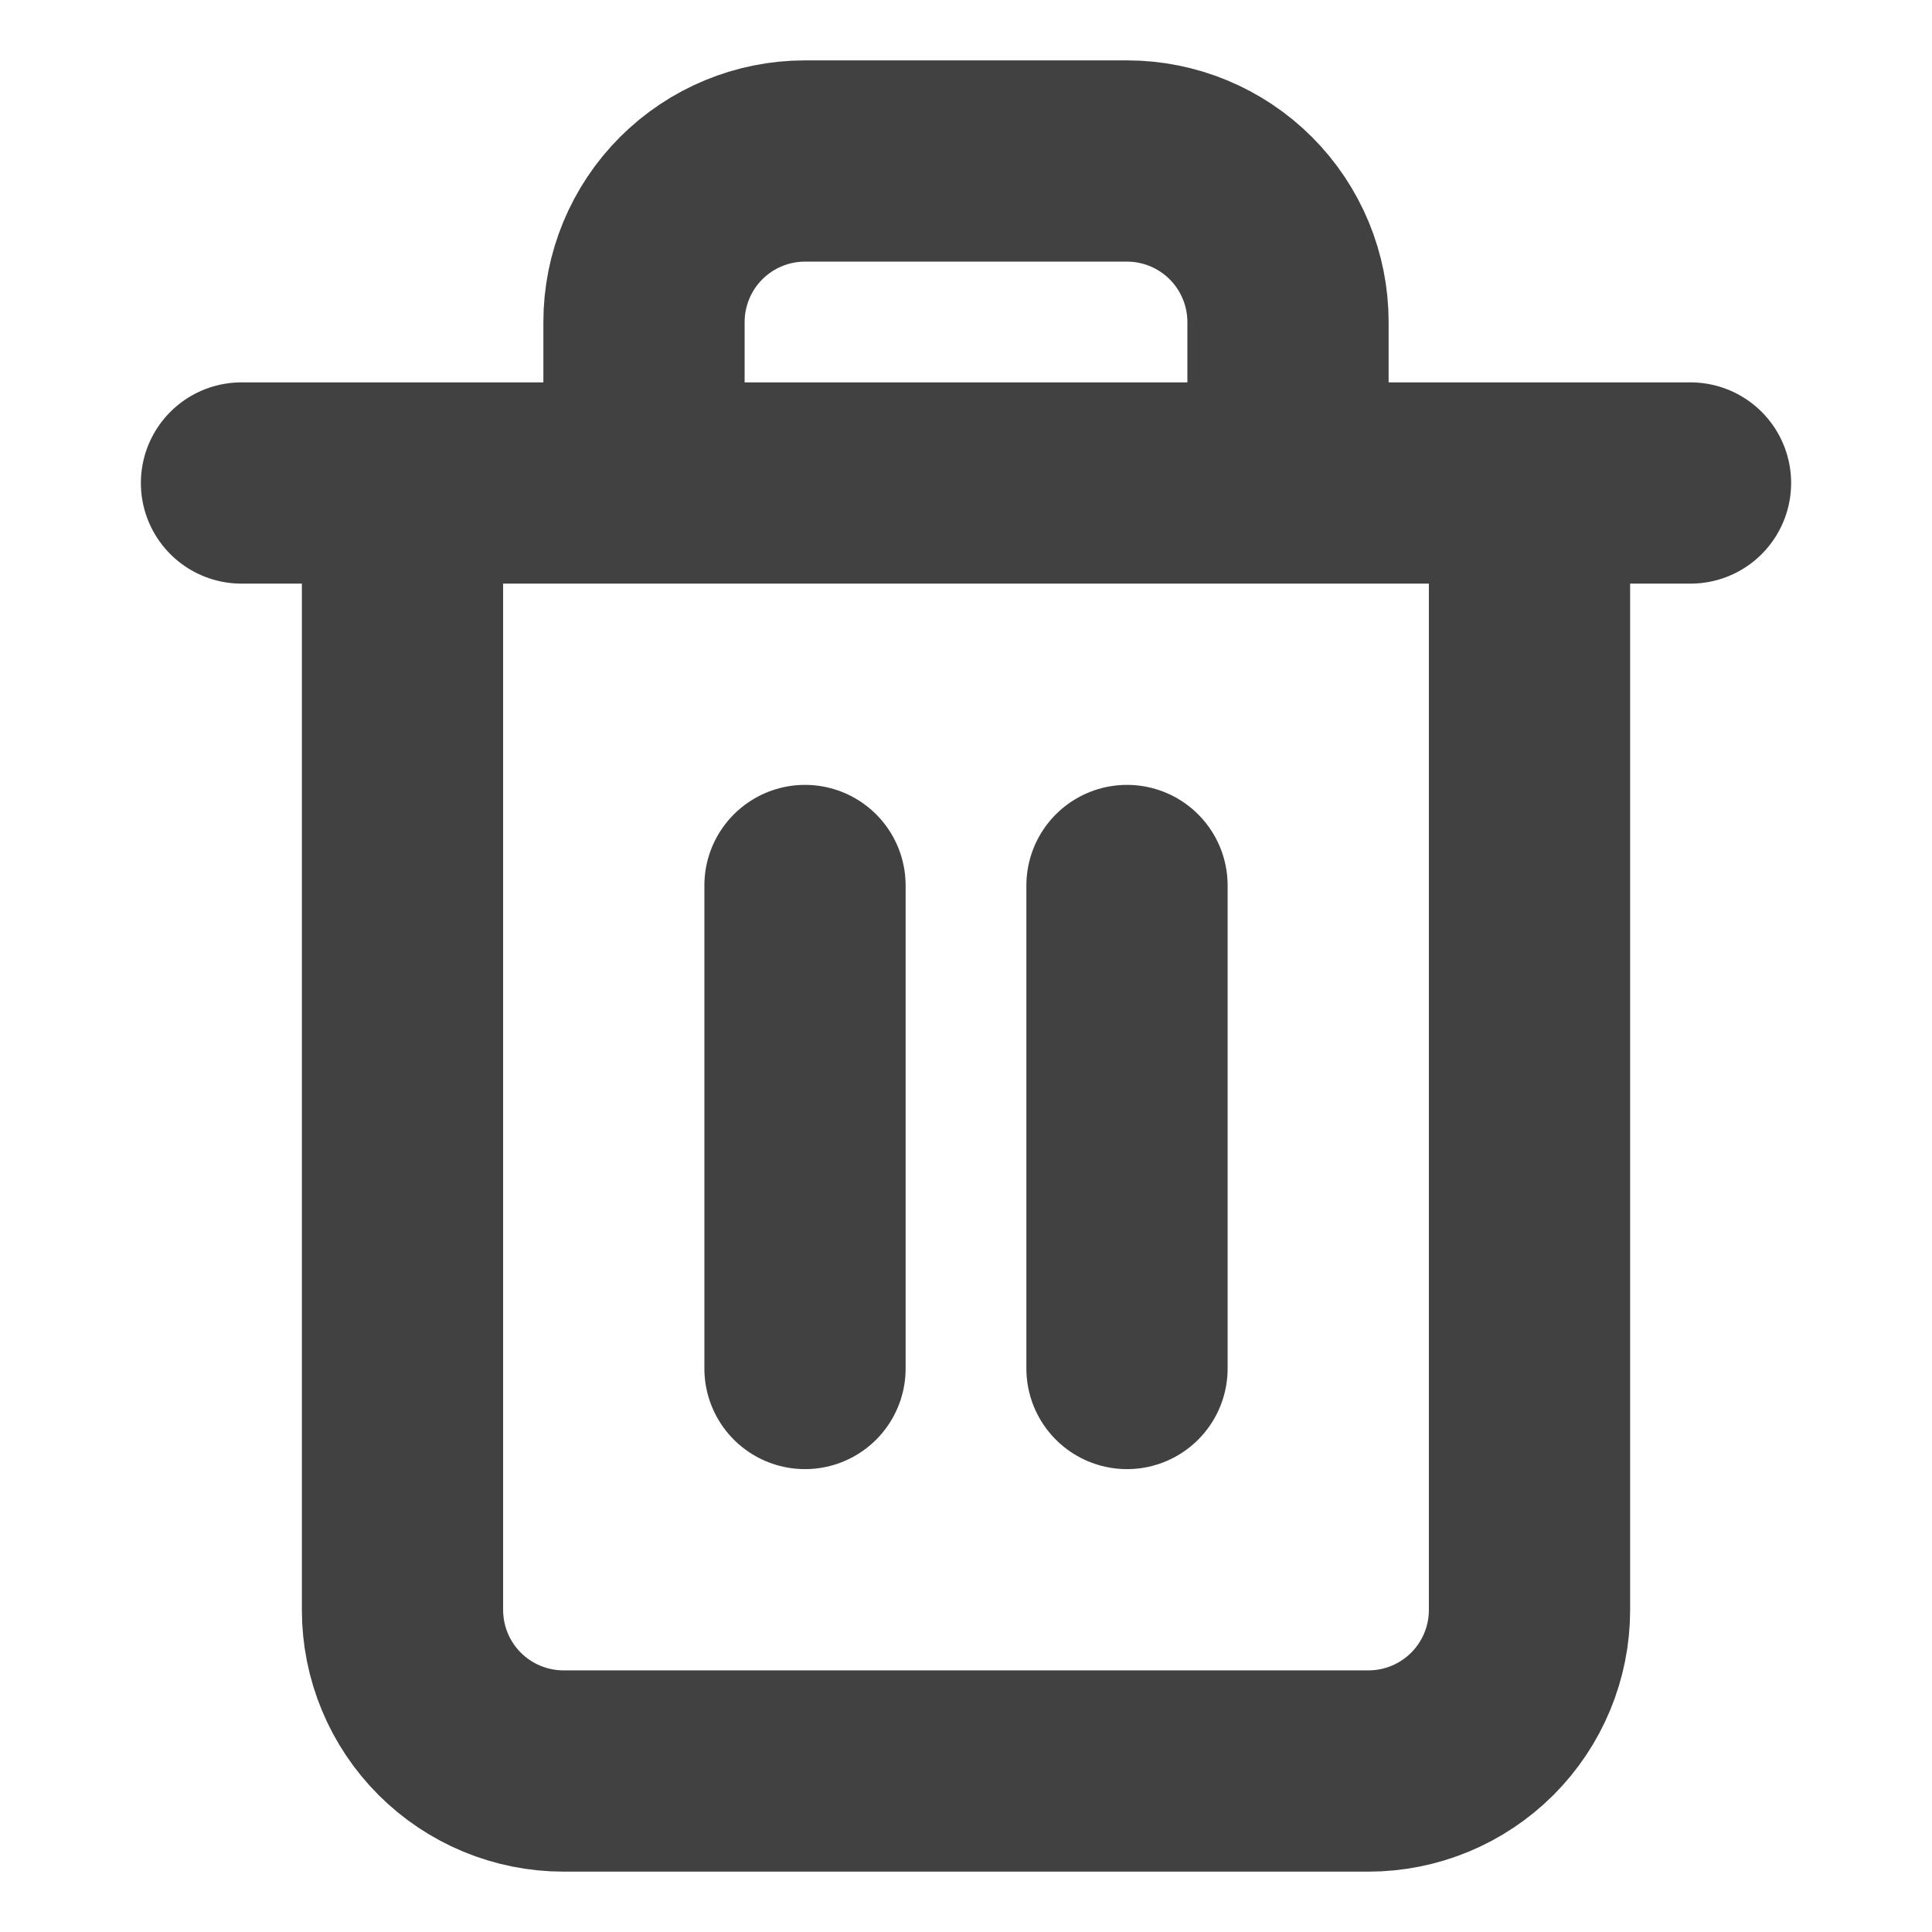
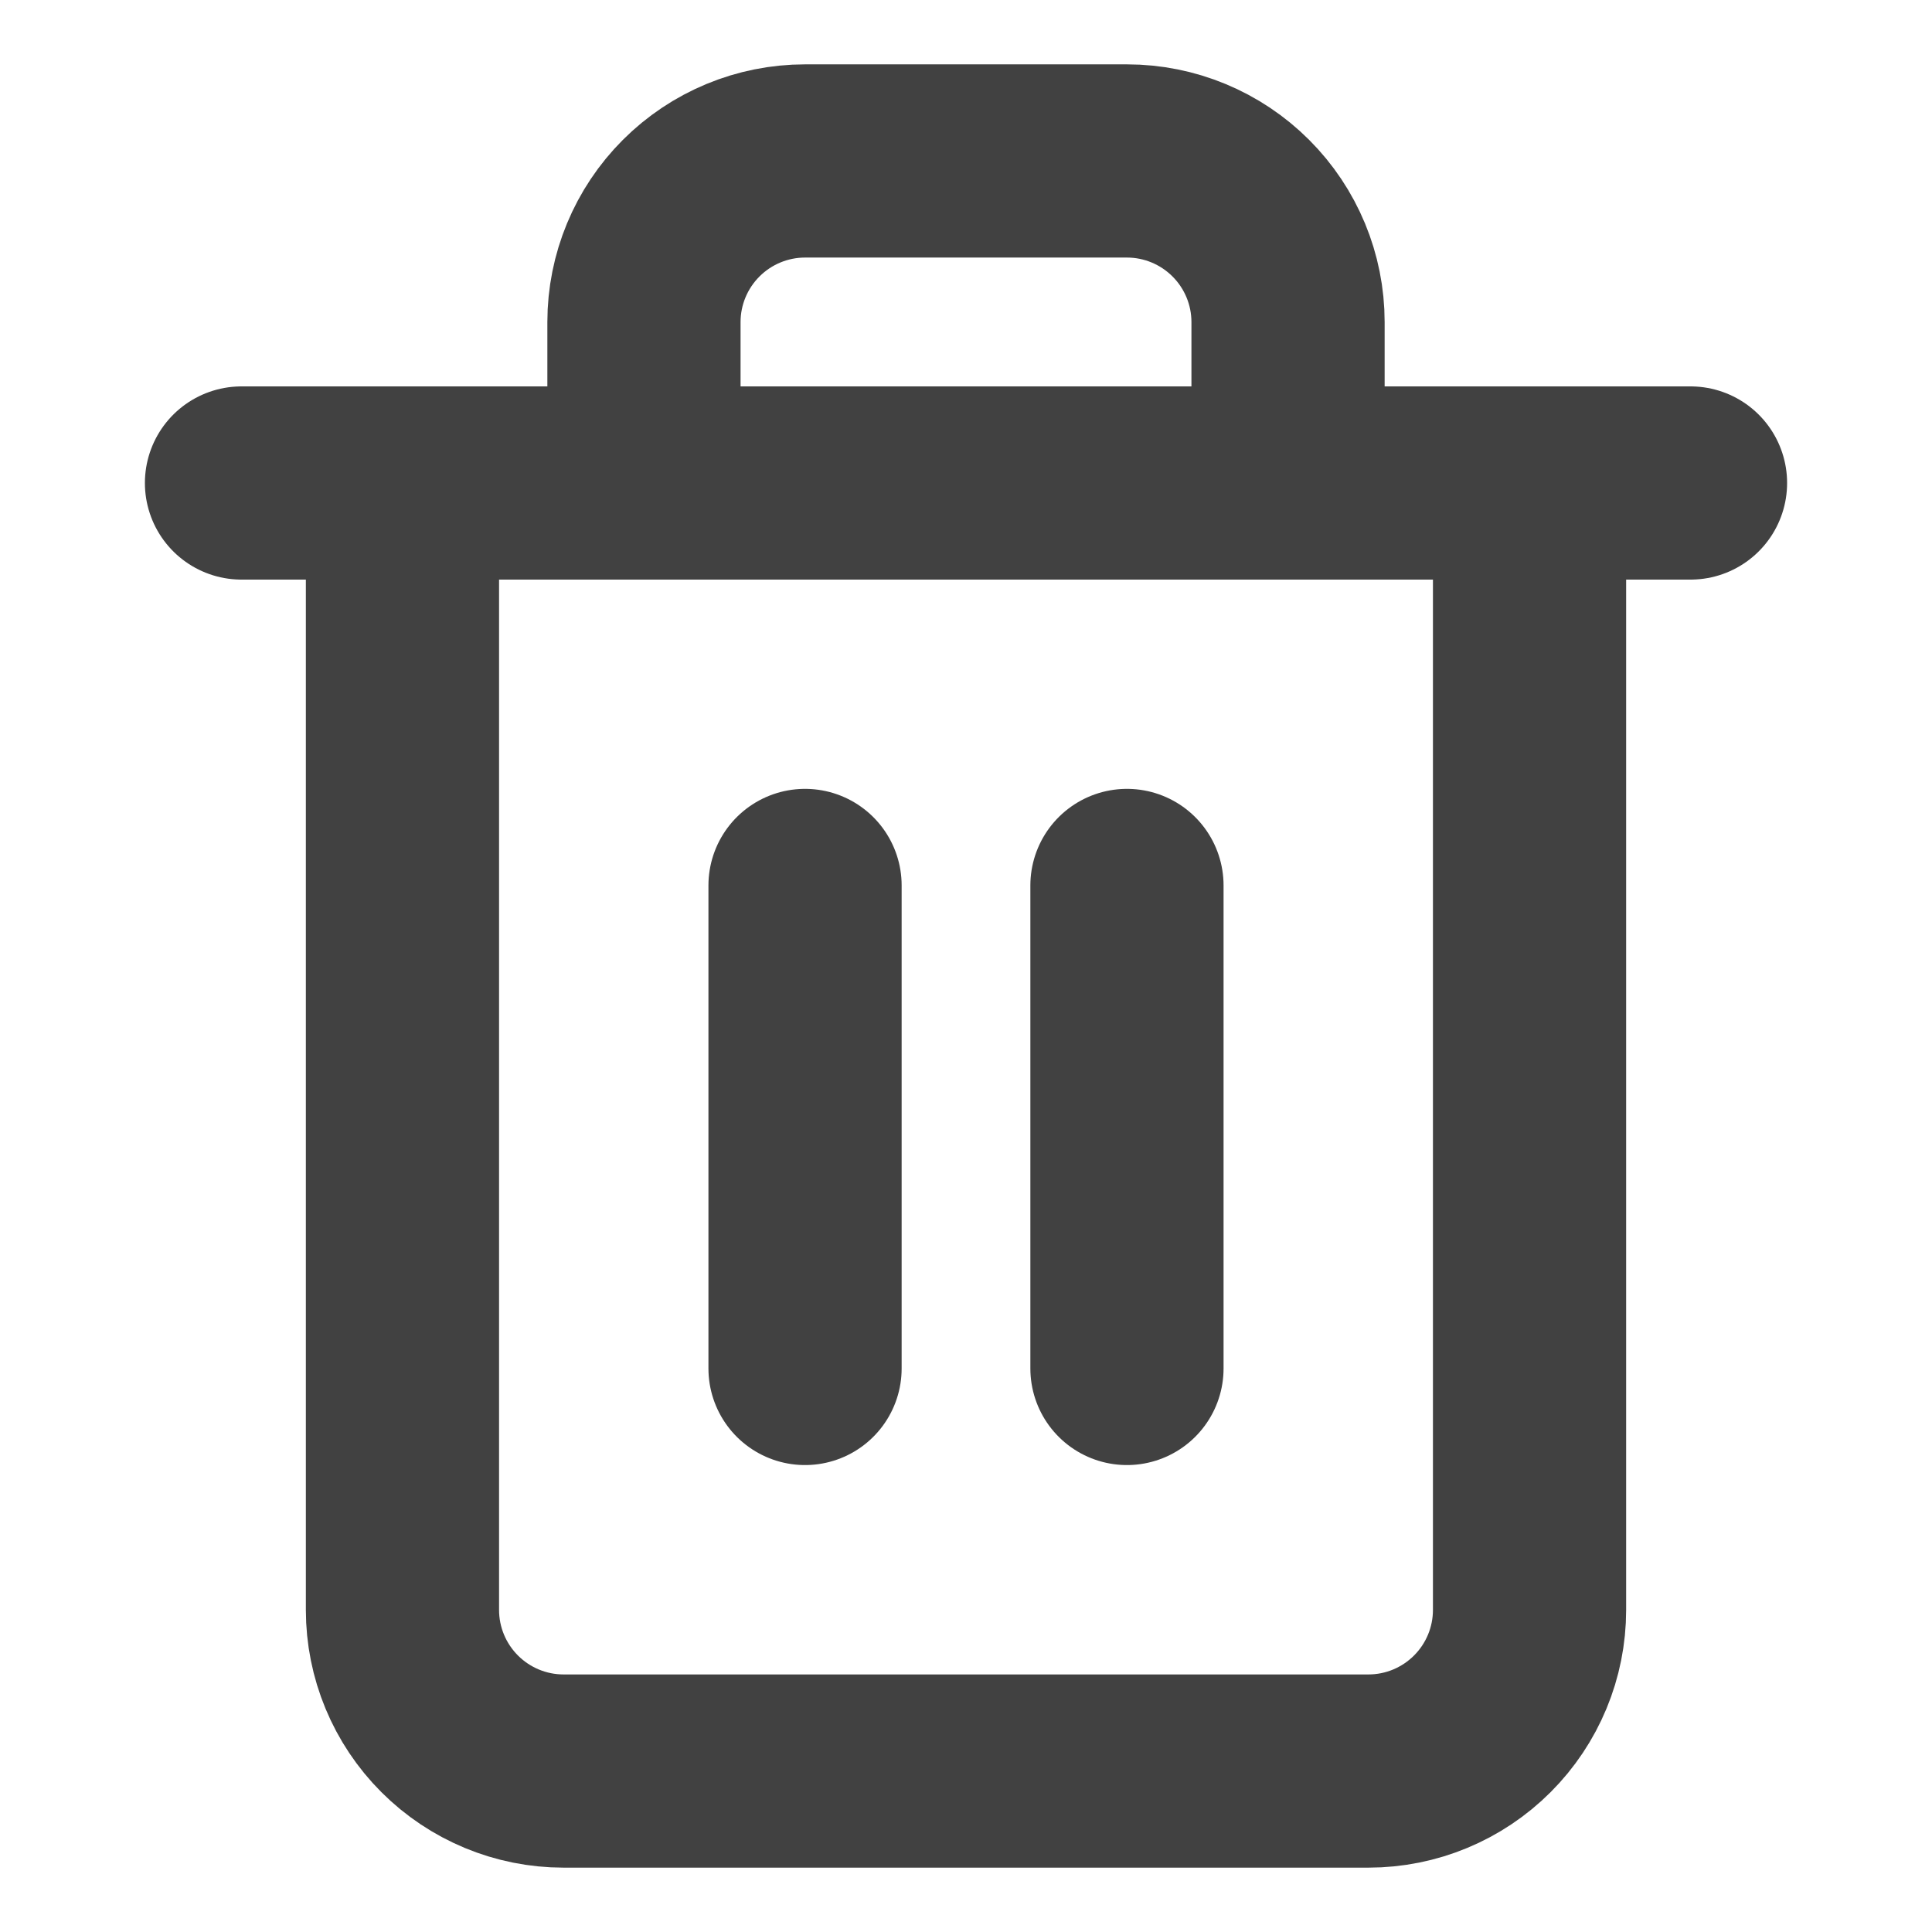
- <svg xmlns="http://www.w3.org/2000/svg" width="24" height="24" viewBox="0 0 24 24" fill="none">
-   <path d="M3 6H5M5 6H21M5 6V20C5 20.53 5.211 21.039 5.586 21.414C5.961 21.789 6.47 22 7 22H17C17.53 22 18.039 21.789 18.414 21.414C18.789 21.039 19 20.53 19 20V6M8 6V4C8 3.47 8.211 2.961 8.586 2.586C8.961 2.211 9.47 2 10 2H14C14.53 2 15.039 2.211 15.414 2.586C15.789 2.961 16 3.47 16 4V6M10 11V17M14 11V17" stroke="#414141" stroke-width="2.5" stroke-linecap="round" stroke-linejoin="round" />
+ <svg xmlns="http://www.w3.org/2000/svg" width="16" height="16" viewBox="0 0 16 16" fill="none">
+   <path d="M2 4H3.333M3.333 4H14M3.333 4L3.333 13.333C3.333 13.687 3.474 14.026 3.724 14.276C3.974 14.526 4.313 14.667 4.667 14.667H11.333C11.687 14.667 12.026 14.526 12.276 14.276C12.526 14.026 12.667 13.687 12.667 13.333V4M5.333 4V2.667C5.333 2.313 5.474 1.974 5.724 1.724C5.974 1.474 6.313 1.333 6.667 1.333H9.333C9.687 1.333 10.026 1.474 10.276 1.724C10.526 1.974 10.667 2.313 10.667 2.667V4M6.667 7.333V11.333M9.333 7.333V11.333" stroke="#414141" stroke-width="1.6" stroke-linecap="round" stroke-linejoin="round" />
</svg>
